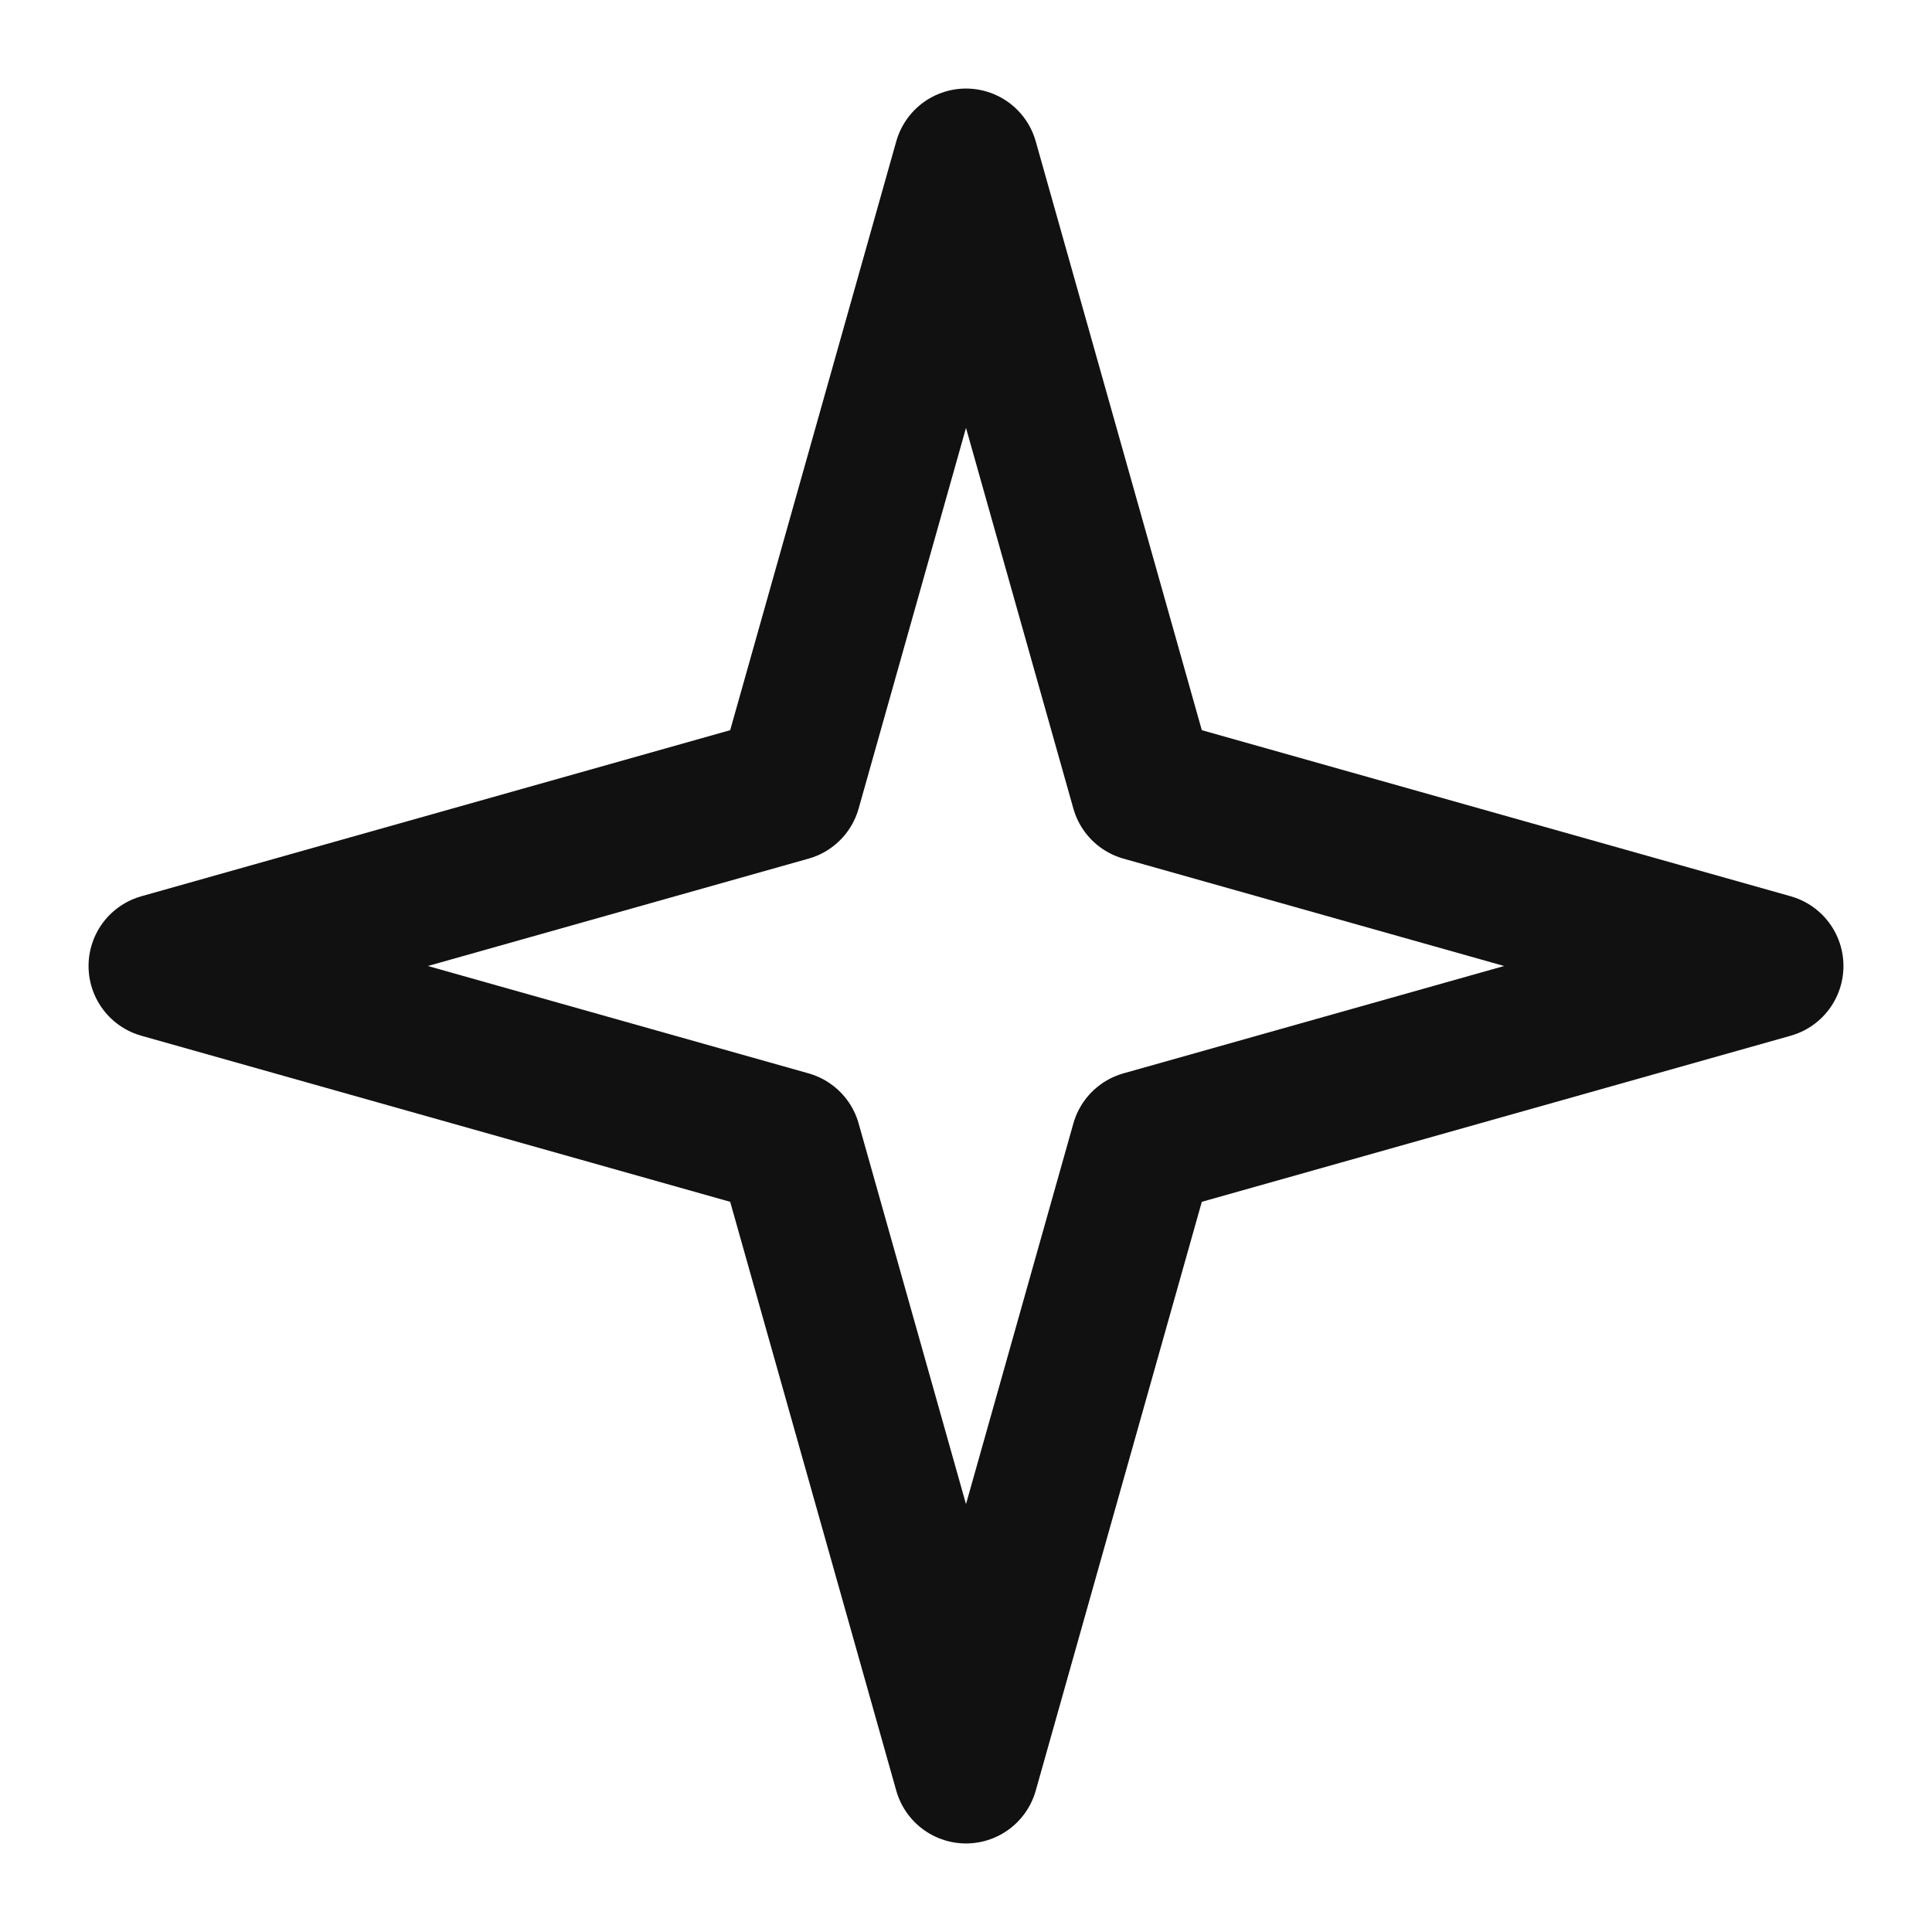
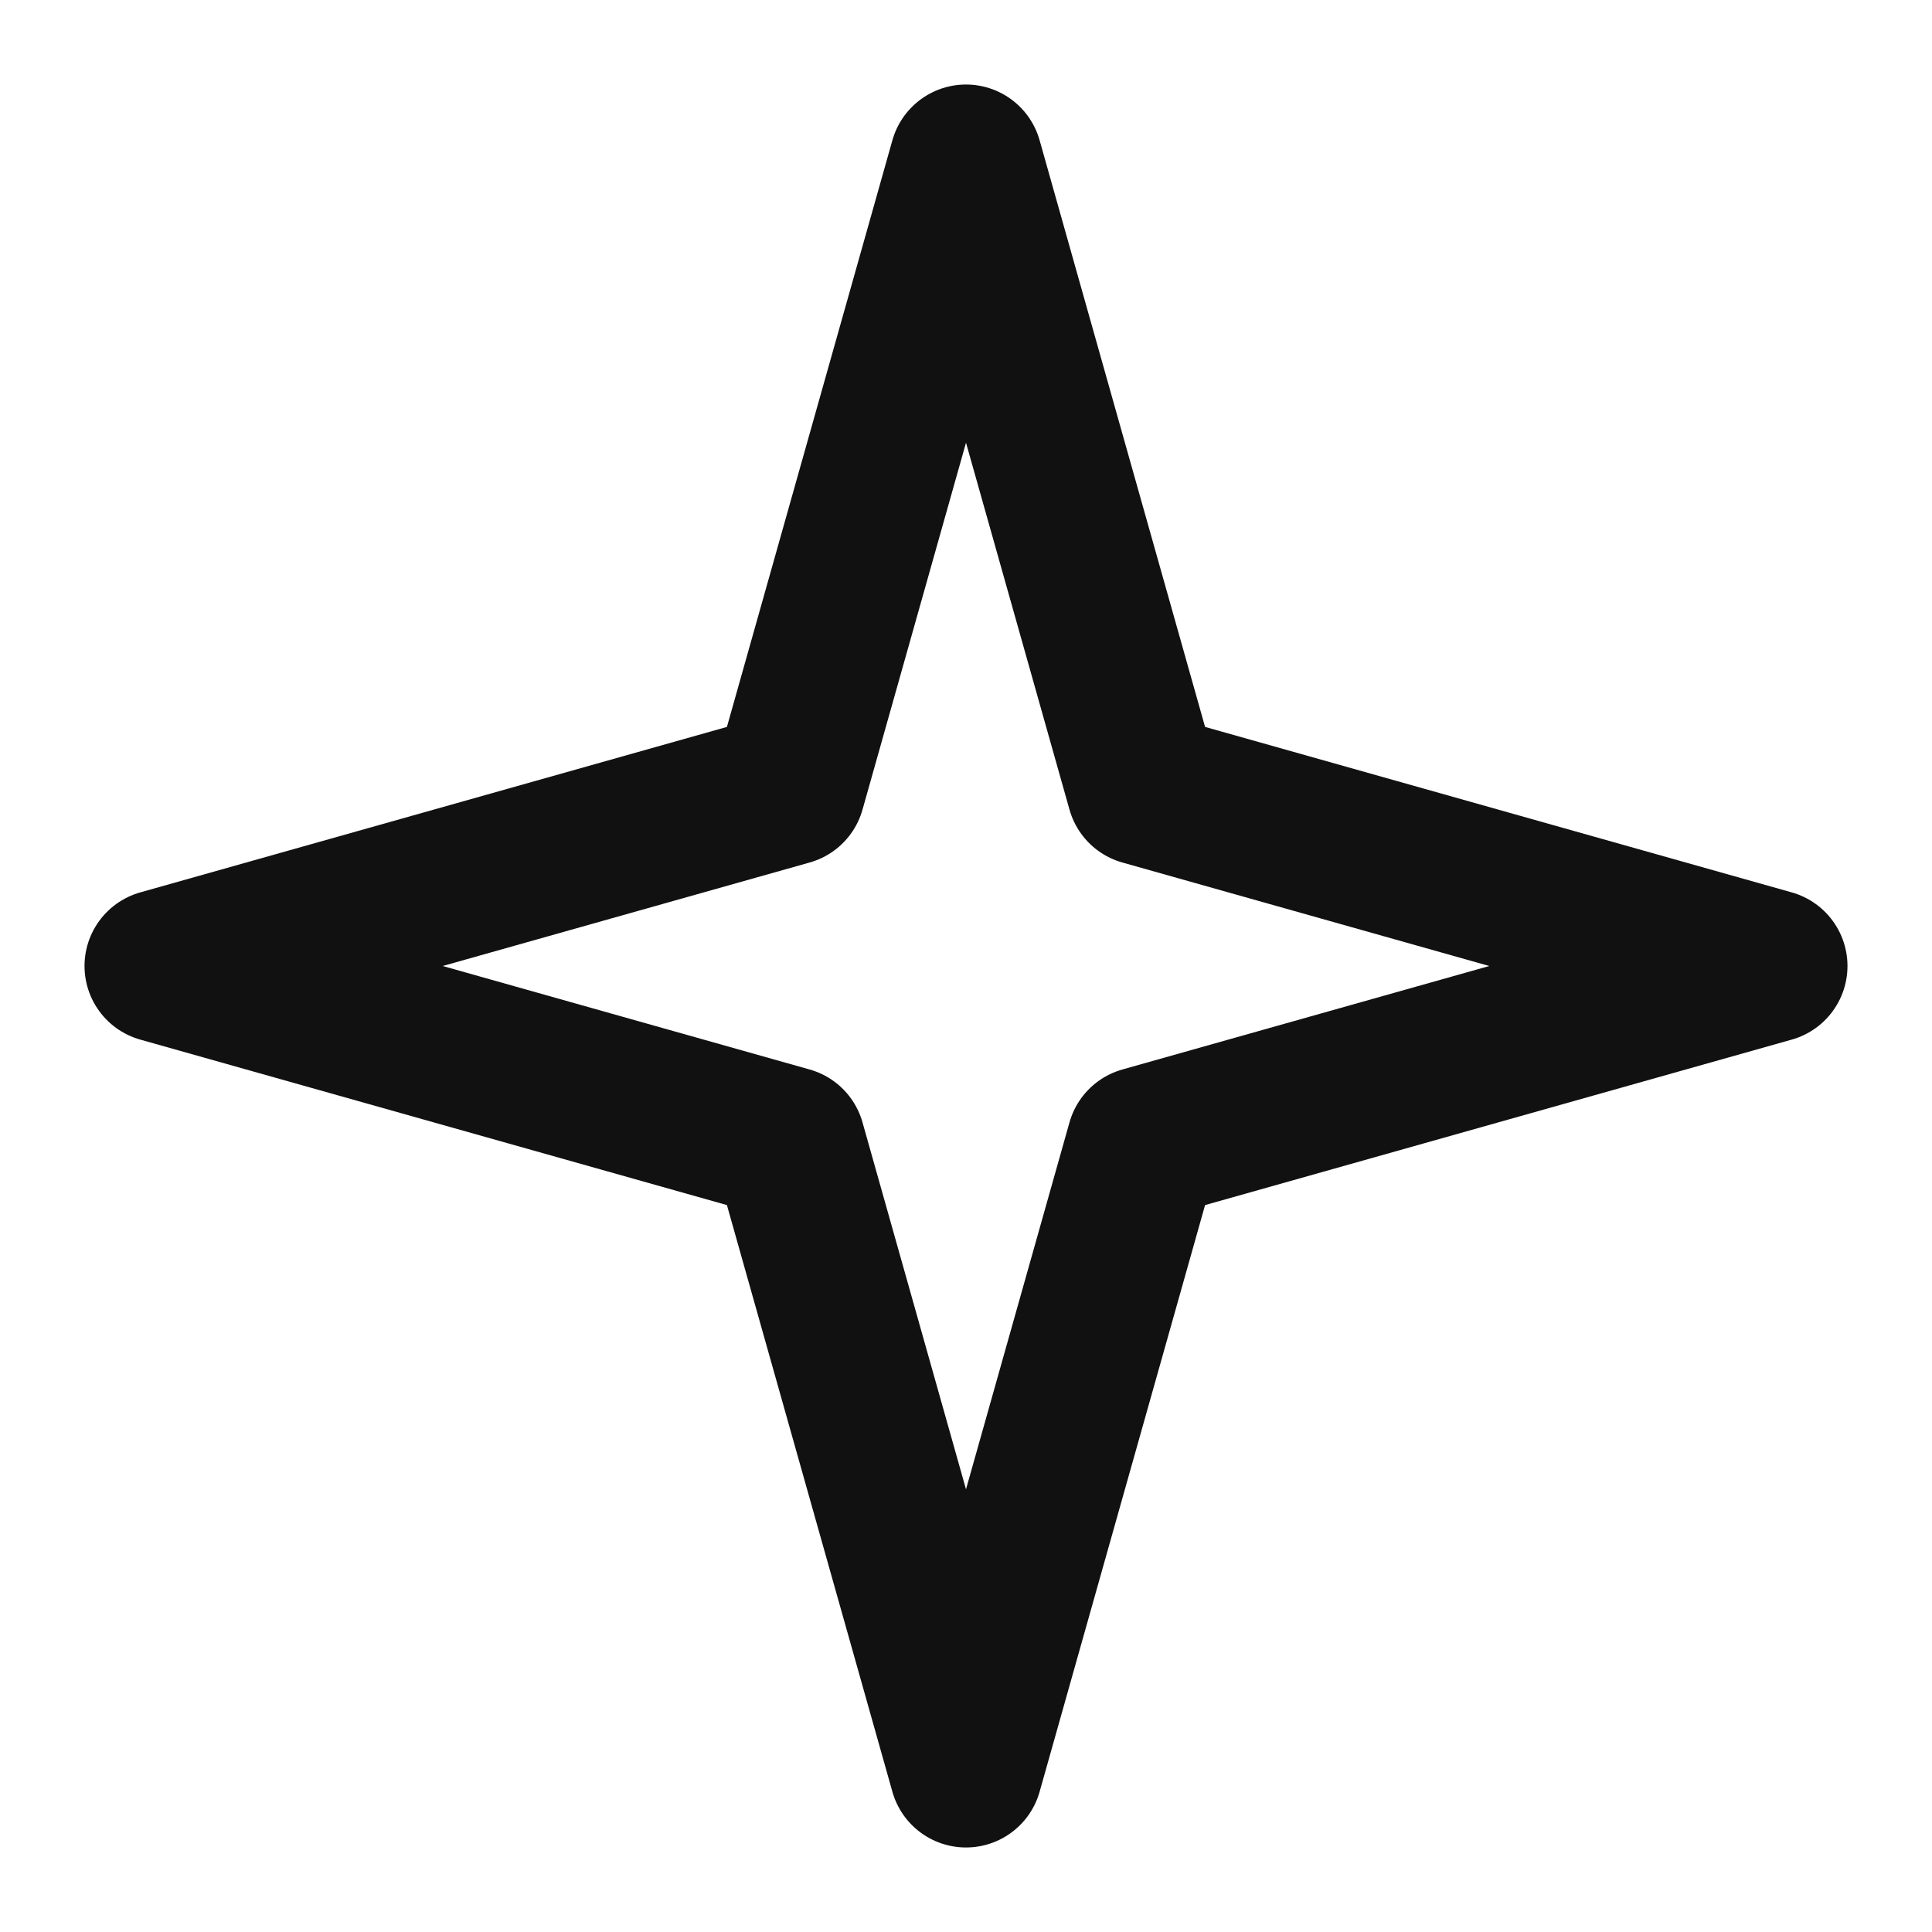
- <svg xmlns="http://www.w3.org/2000/svg" width="24" height="24" viewBox="0 0 24 24" fill="none" stroke="#111111" stroke-width="1.8" stroke-linecap="round" stroke-linejoin="round">
+ <svg xmlns="http://www.w3.org/2000/svg" width="24" height="24" viewBox="0 0 24 24" fill="none" stroke="#111111" stroke-width="1.9" stroke-linecap="round" stroke-linejoin="round" shape-rendering="geometricPrecision">
  <path d="m12 2 2.2 7.8L22 12l-7.8 2.2L12 22l-2.2-7.8L2 12l7.8-2.2z" />
</svg>
